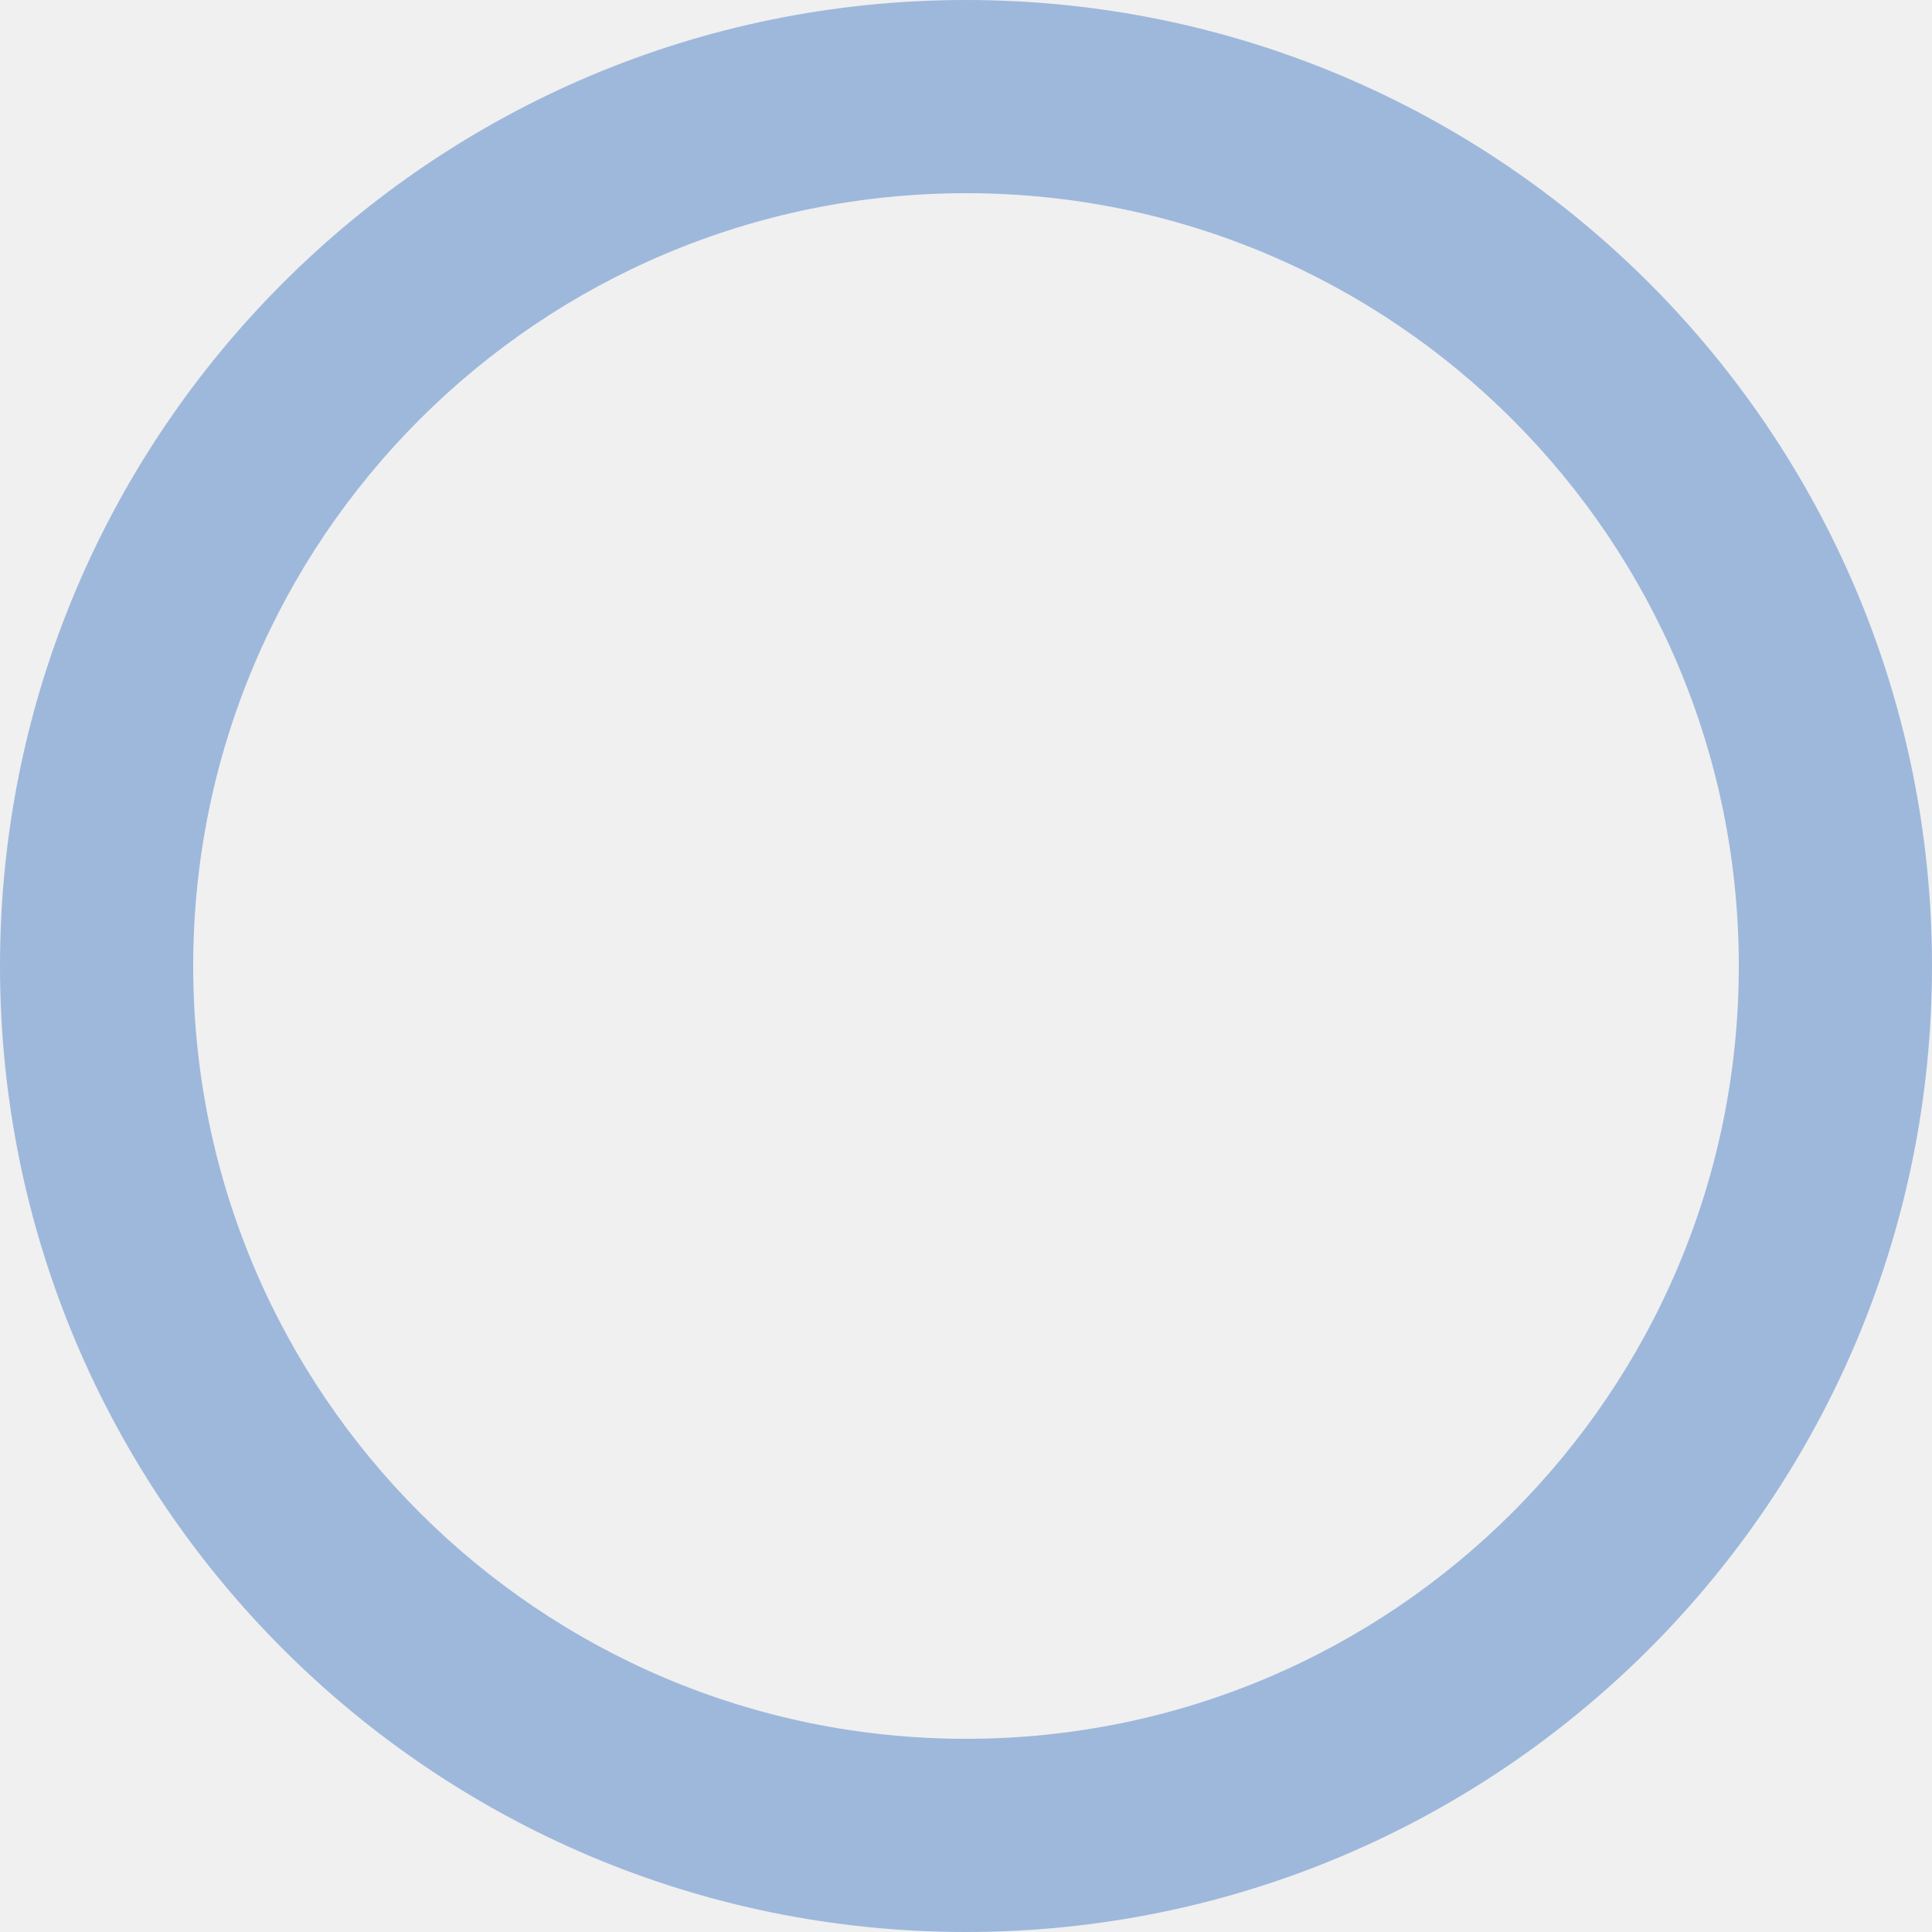
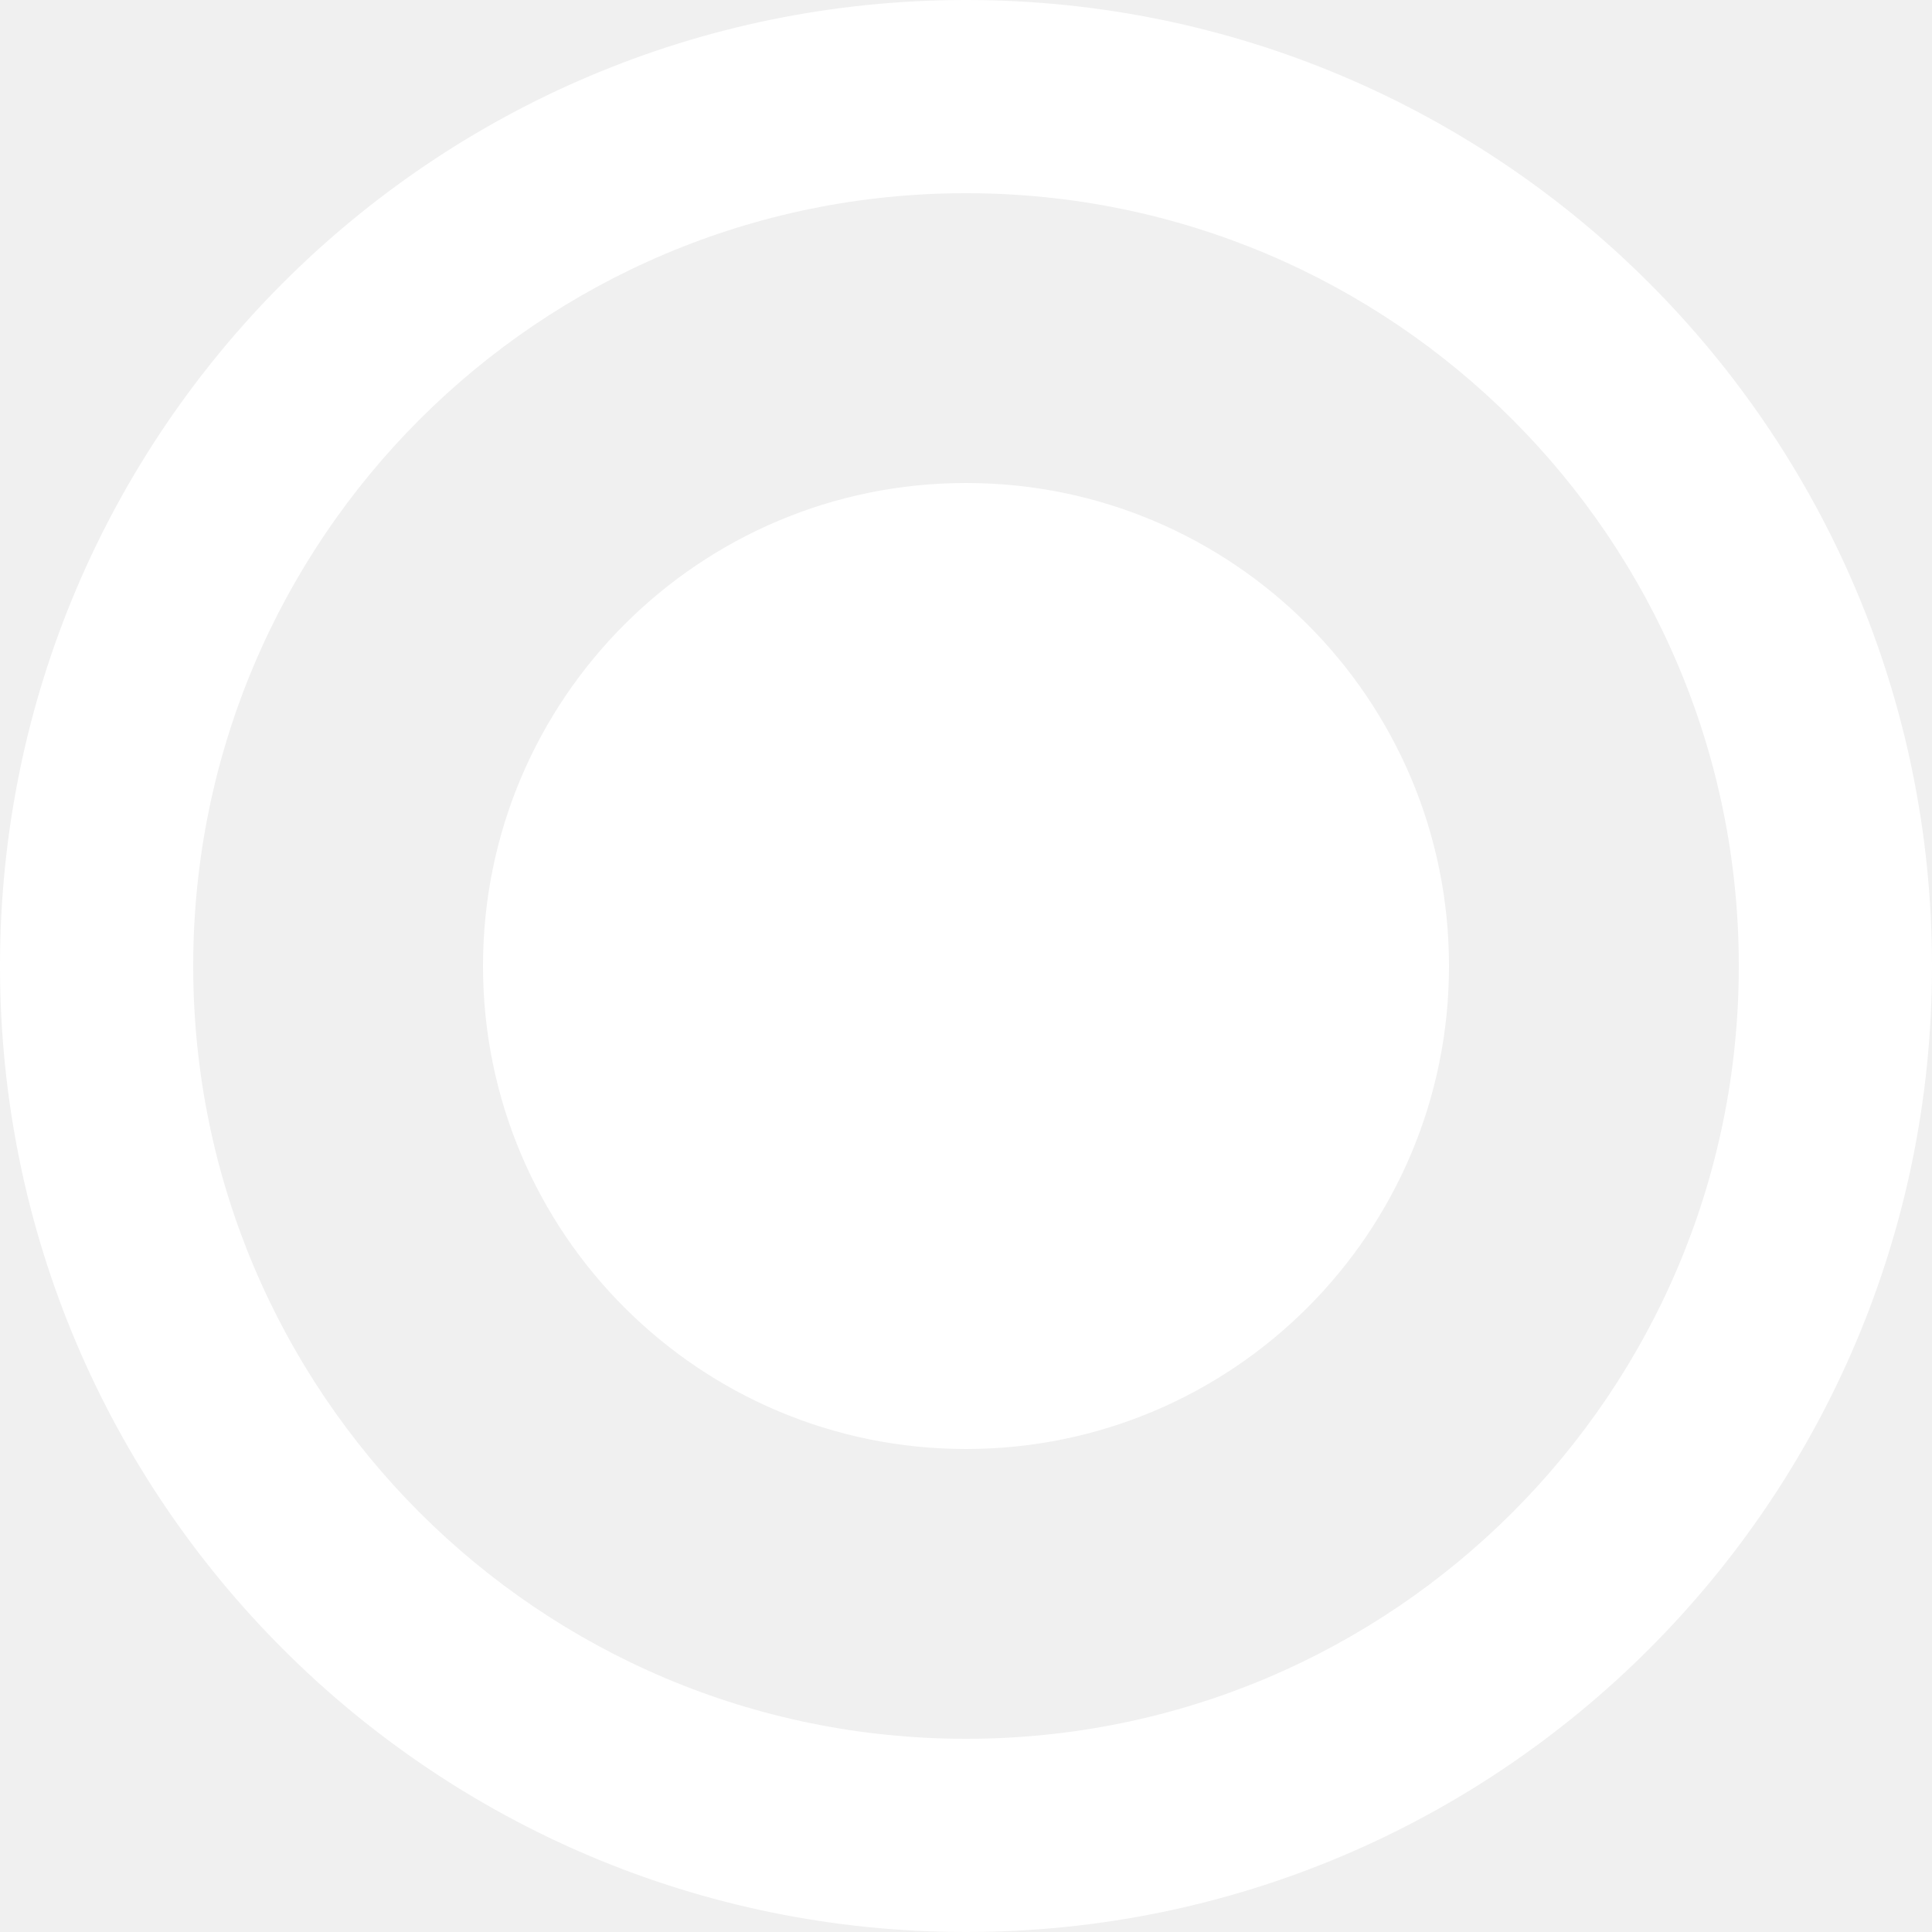
<svg xmlns="http://www.w3.org/2000/svg" width="18" height="18" viewBox="0 0 18 18">
  <defs>
-     <style>.a{fill:none;}.b{clip-path:url(#a);}.c{fill:#9eb8dc;}</style>
-     <clipPath id="a">
-       <rect class="a" width="18" height="18" />
-     </clipPath>
+     <style>.ua{fill:#fff;}</style>
  </defs>
-   <g class="b" transform="translate(0 0)">
-     <path class="c" d="M14-328a9,9,0,0,0-9,9,9,9,0,0,0,9,9,9,9,0,0,0,9-9A9,9,0,0,0,14-328Zm0,16.2A7.2,7.2,0,0,1,6.8-319a7.2,7.2,0,0,1,7.2-7.2,7.2,7.2,0,0,1,7.2,7.2A7.2,7.2,0,0,1,14-311.8Z" transform="translate(-5 328)" />
+   <g transform="translate(0 0)">
+     <path class="ua" d="M14-384a9,9,0,0,0-9,9,9,9,0,0,0,9,9,9,9,0,0,0,9-9A9,9,0,0,0,14-384Zm0,16.2A7.2,7.2,0,0,1,6.8-375a7.2,7.2,0,0,1,7.2-7.2,7.2,7.2,0,0,1,7.2,7.2A7.2,7.2,0,0,1,14-367.8Zm0-2.7a4.5,4.5,0,0,0,4.5-4.5,4.5,4.5,0,0,0-4.5-4.5A4.5,4.5,0,0,0,9.5-375,4.5,4.5,0,0,0,14-370.5Z" transform="translate(-5 384)" />
  </g>
</svg>
